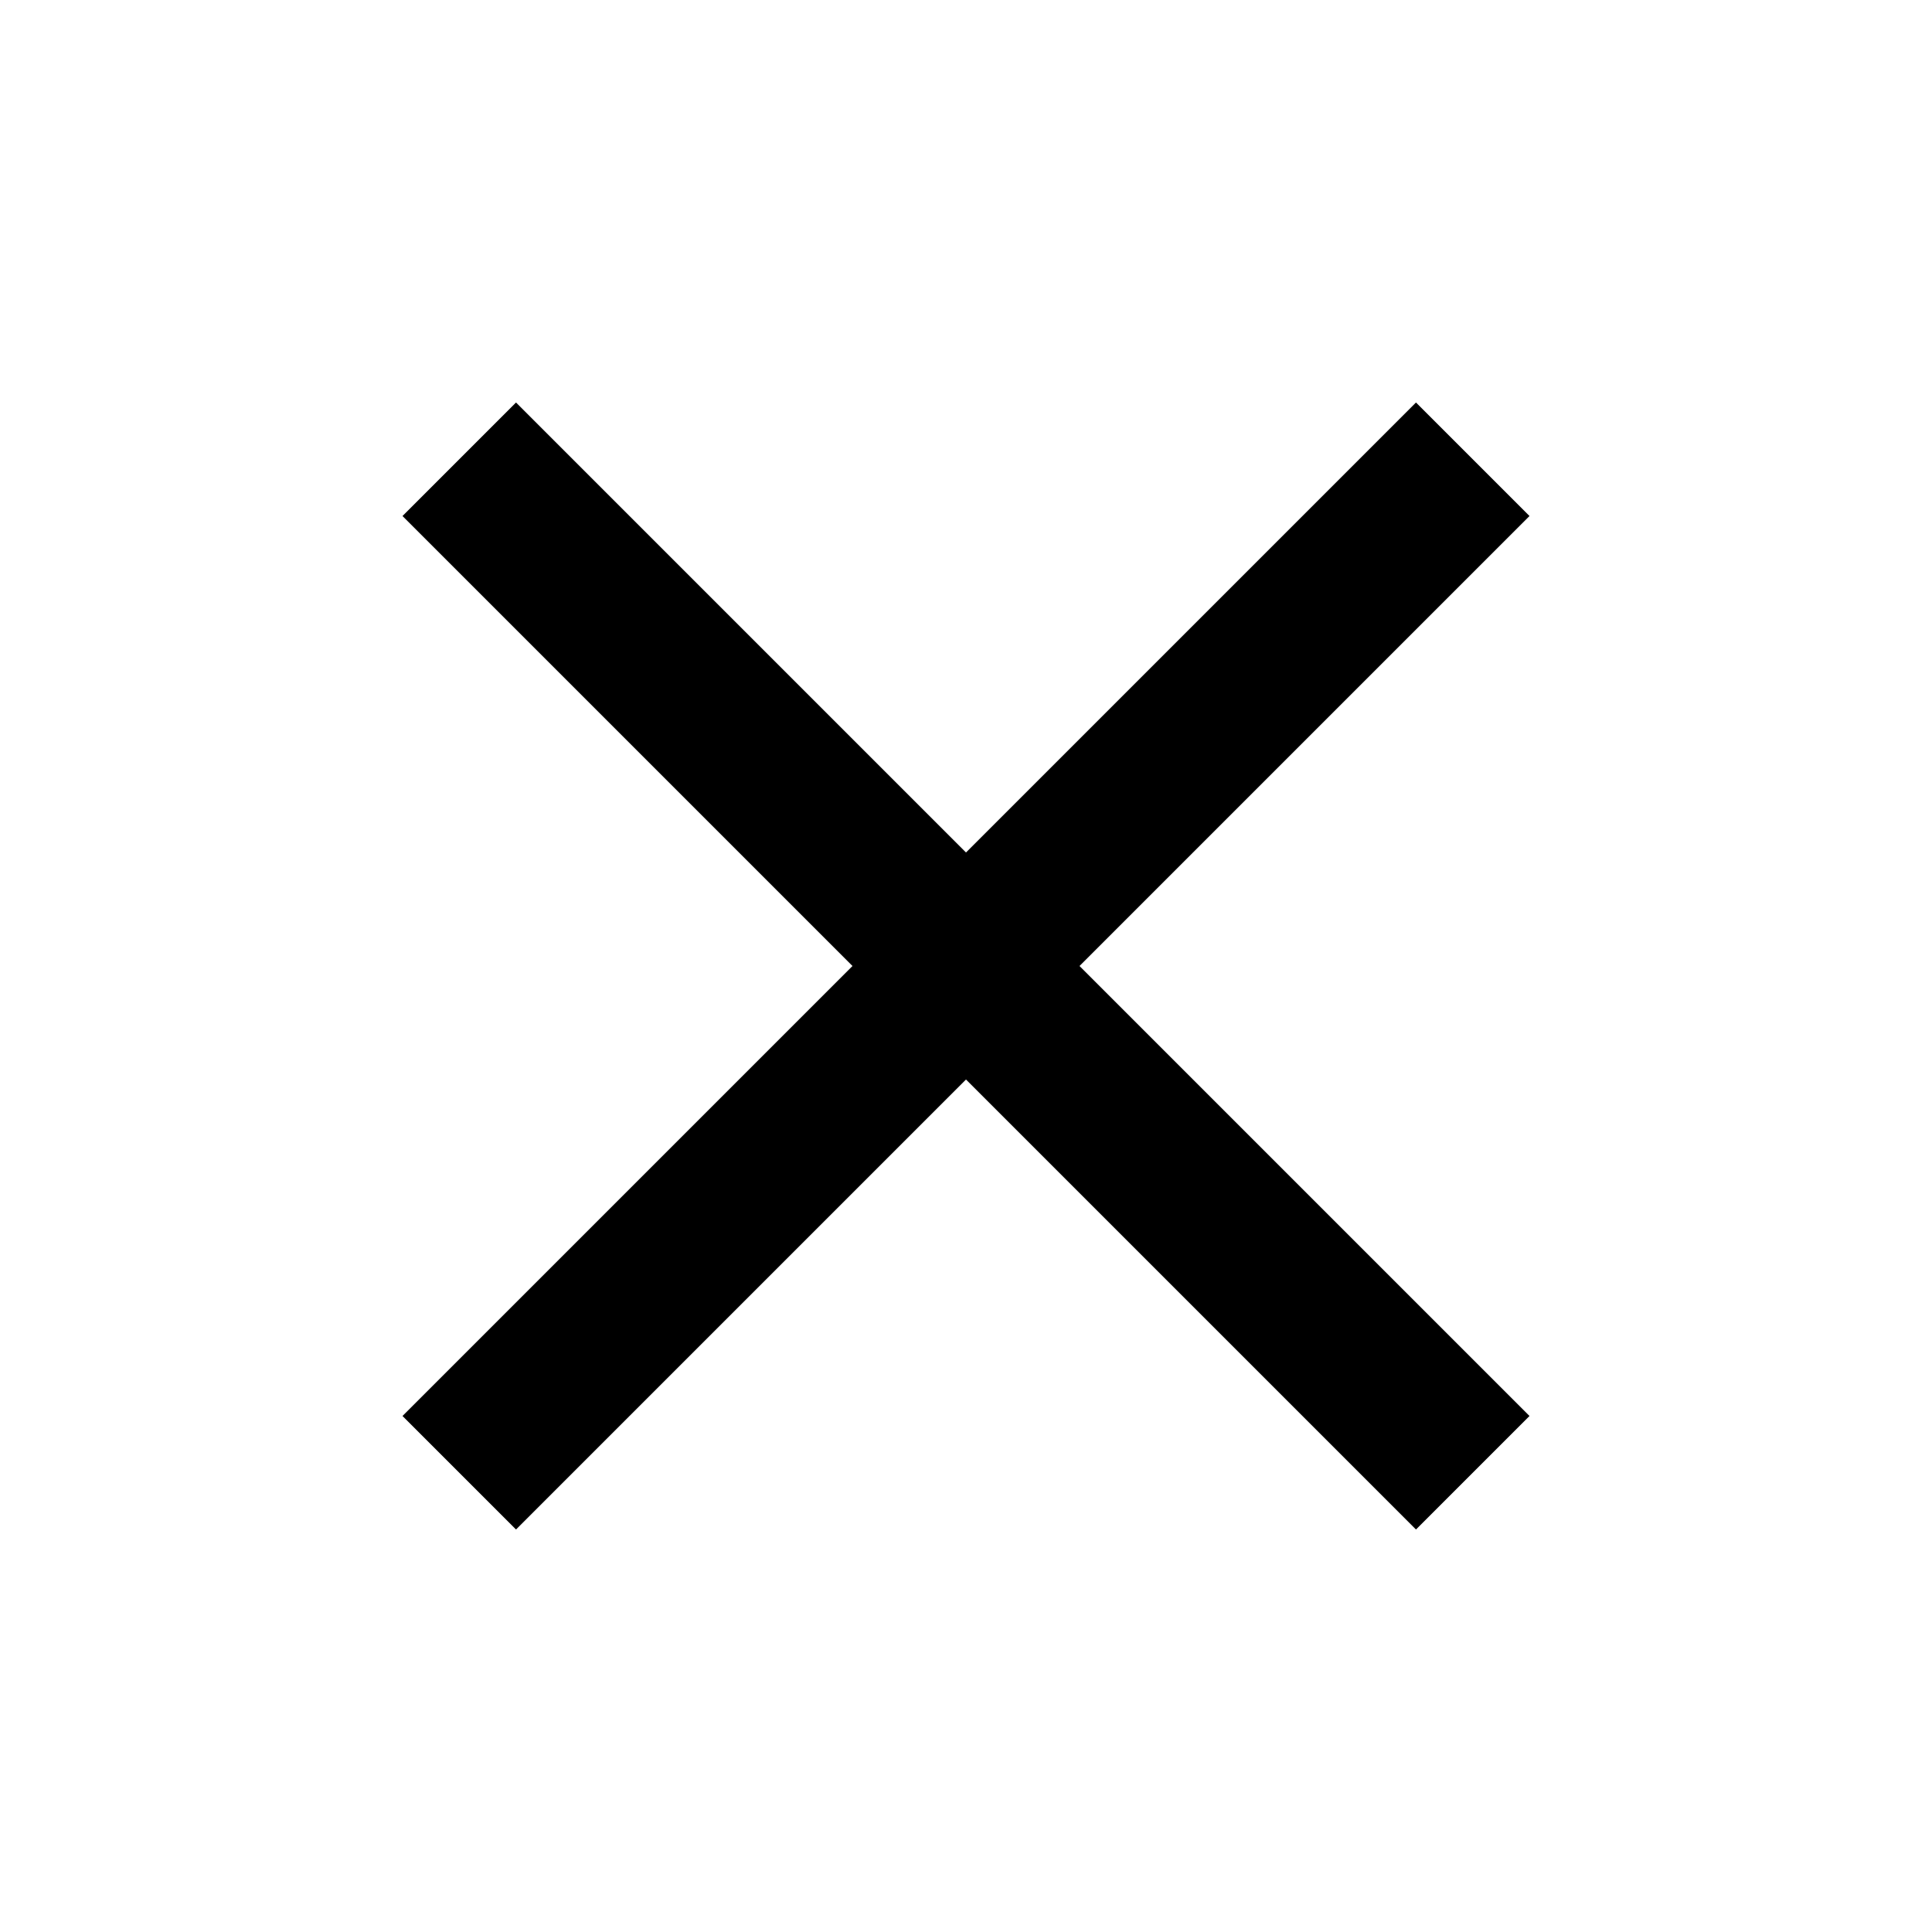
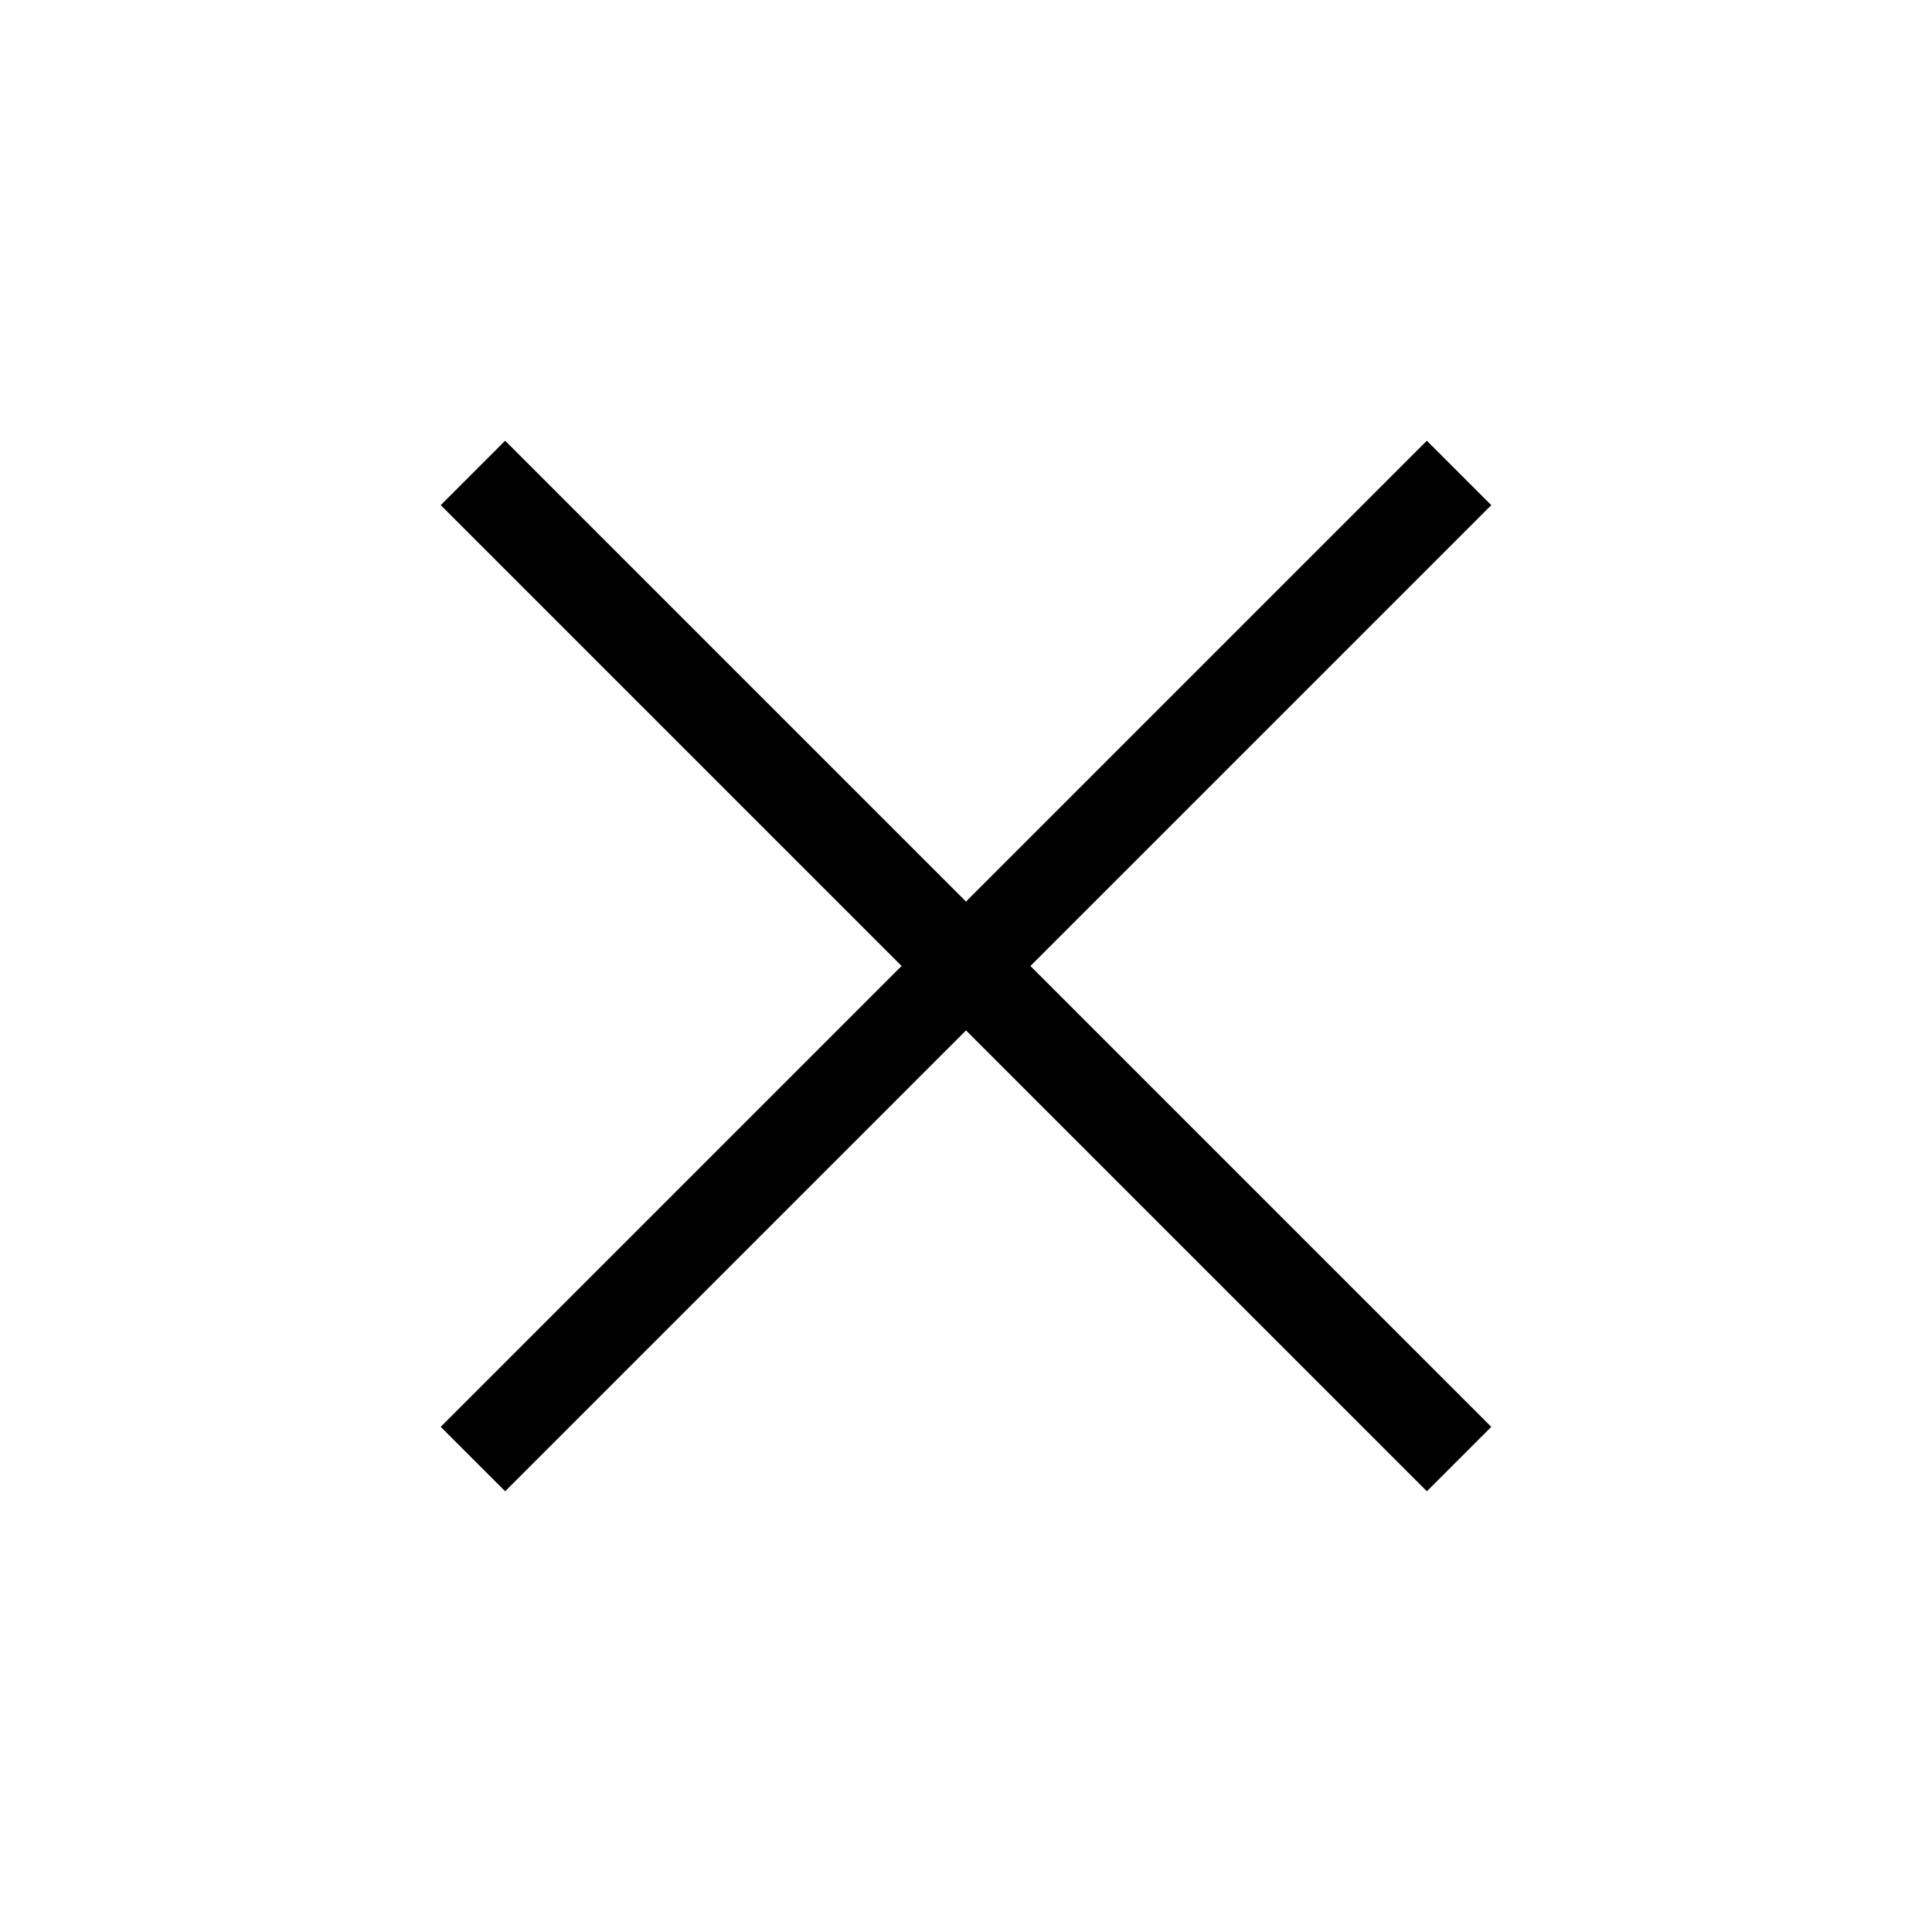
- <svg xmlns="http://www.w3.org/2000/svg" height="24px" viewBox="0 0 24 24" width="24px" fill="#000000">
-   <path d="M0 0h24v24H0V0z" fill="none" />
-   <path d="M19 6.41L17.59 5 12 10.59 6.41 5 5 6.41 10.59 12 5 17.59 6.41 19 12 13.41 17.59 19 19 17.59 13.41 12 19 6.41z" />
+ <svg xmlns="http://www.w3.org/2000/svg" height="48" width="48">
+   <path d="M12.55 37.05 10.95 35.45 22.4 24 10.95 12.55 12.55 10.95 24 22.4 35.45 10.95 37.05 12.55 25.6 24 37.05 35.45 35.45 37.05 24 25.6Z" />
</svg>
